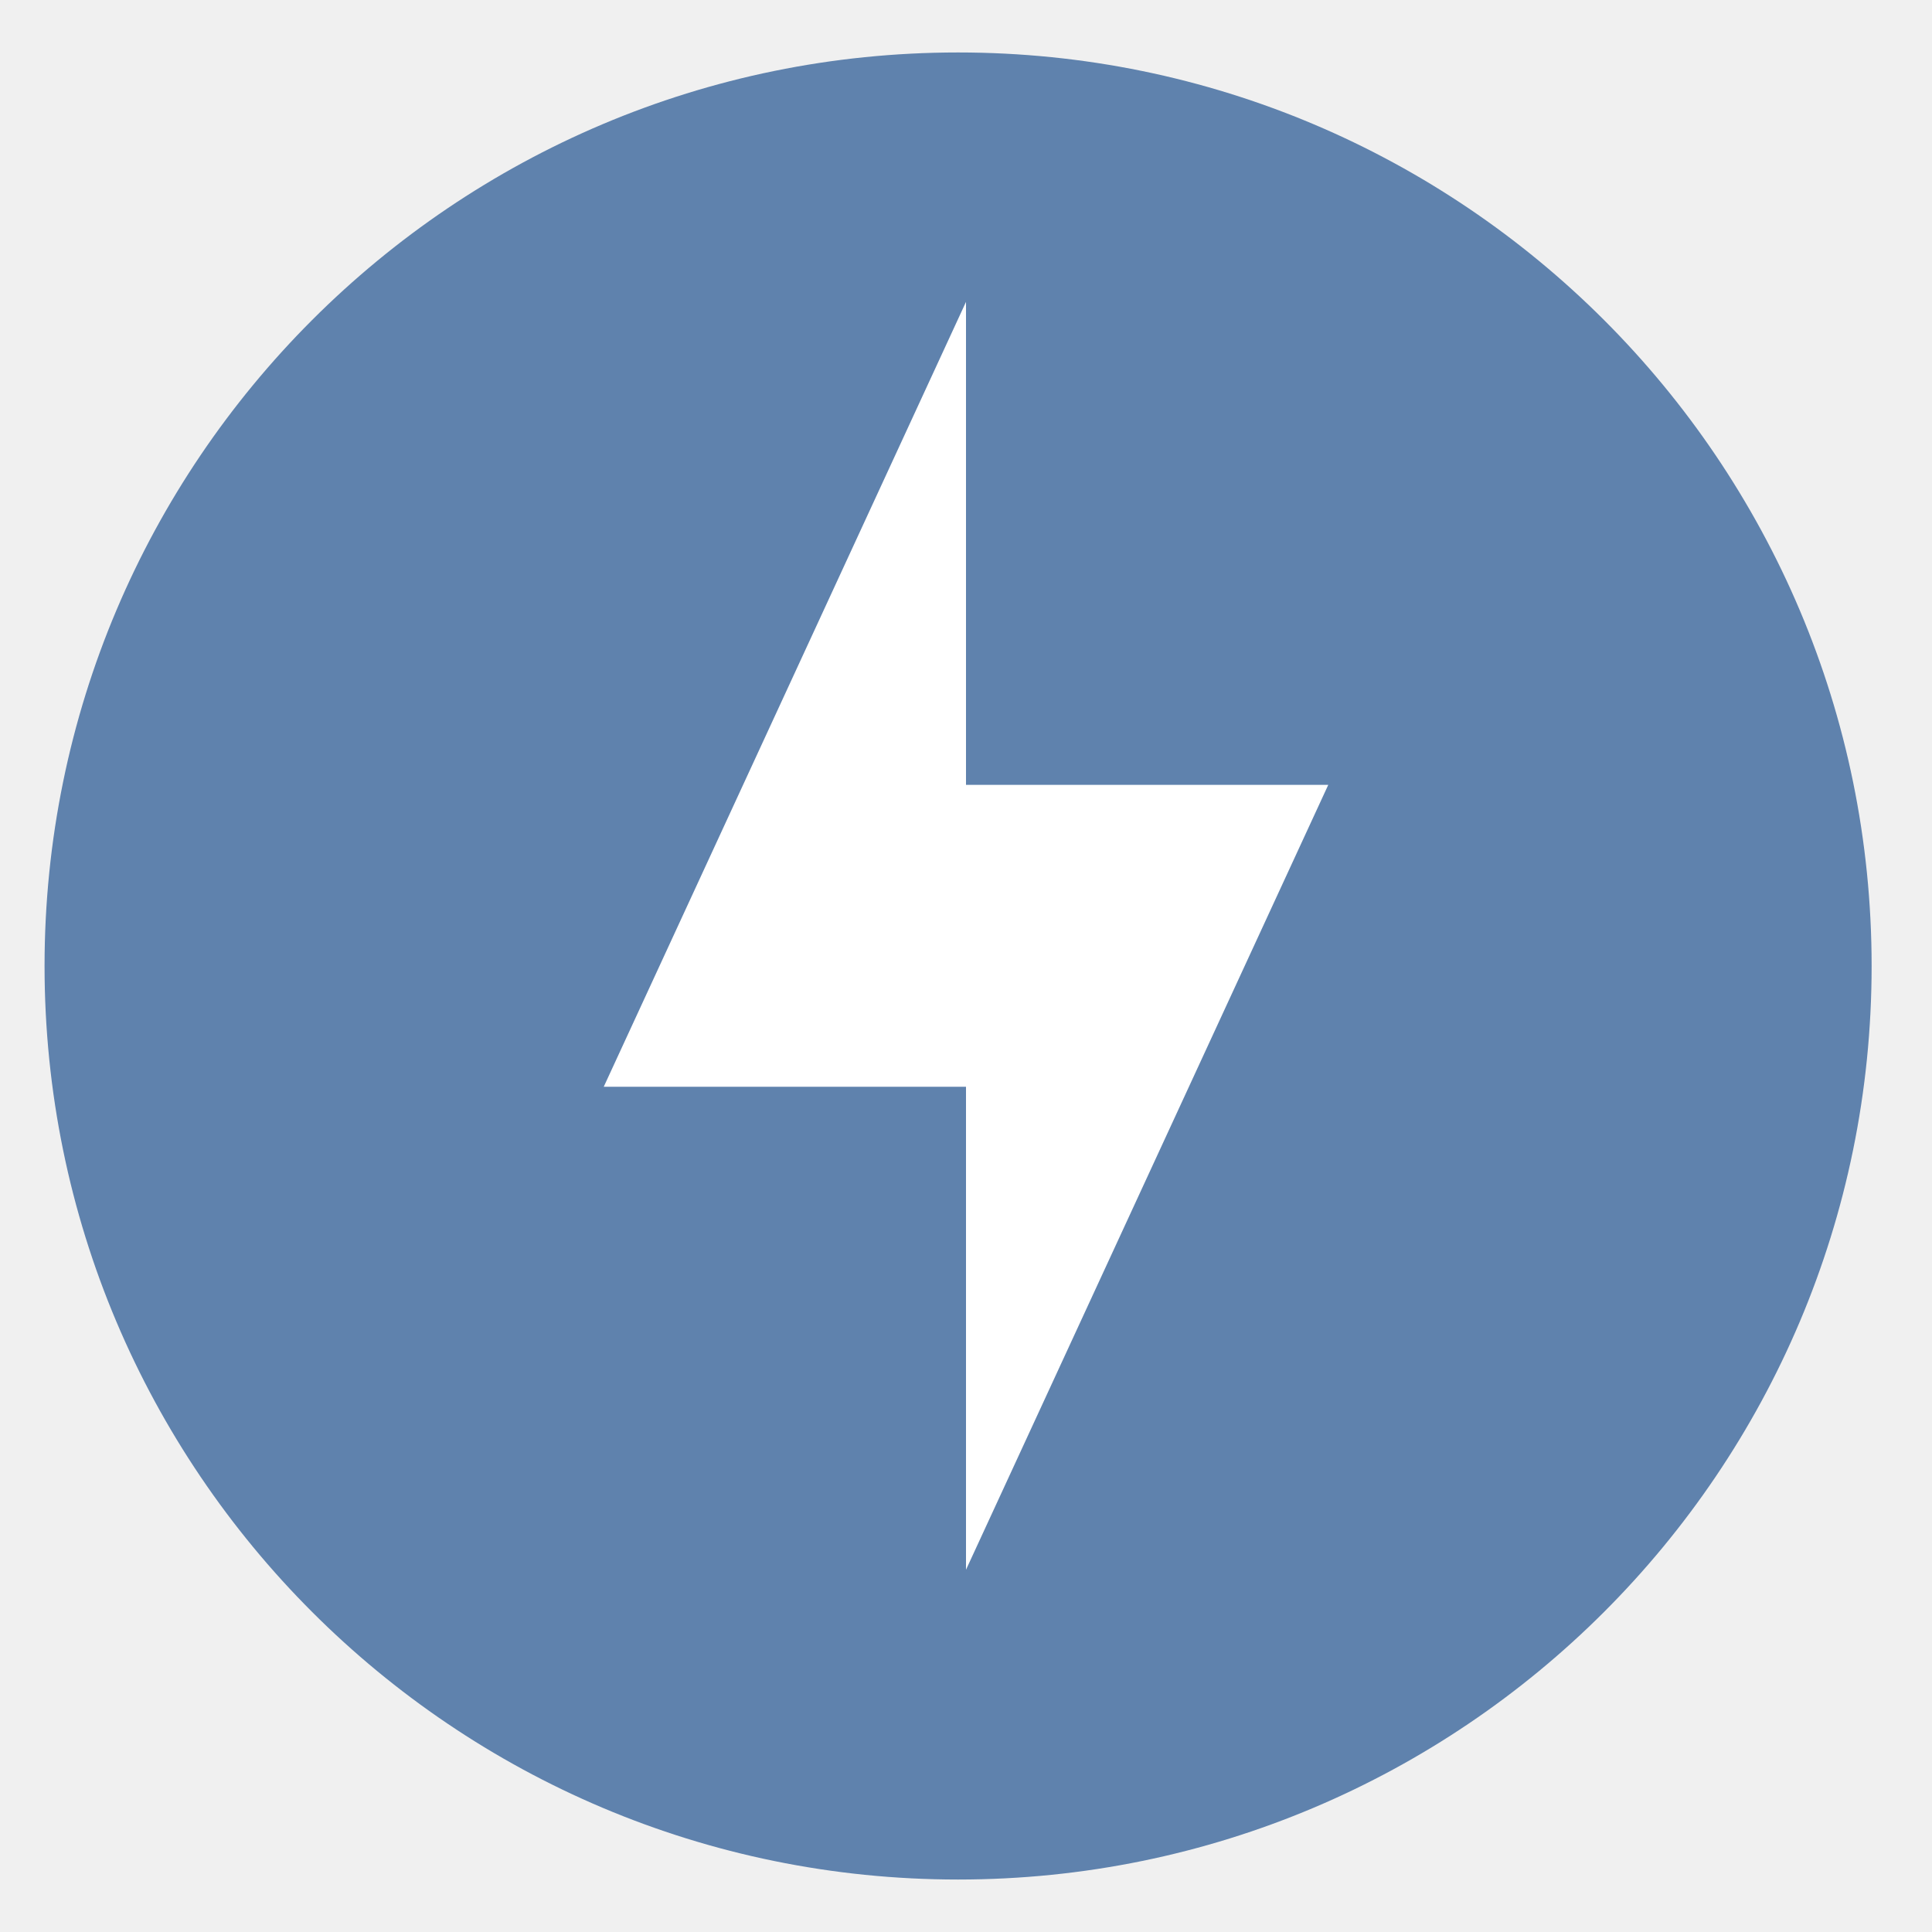
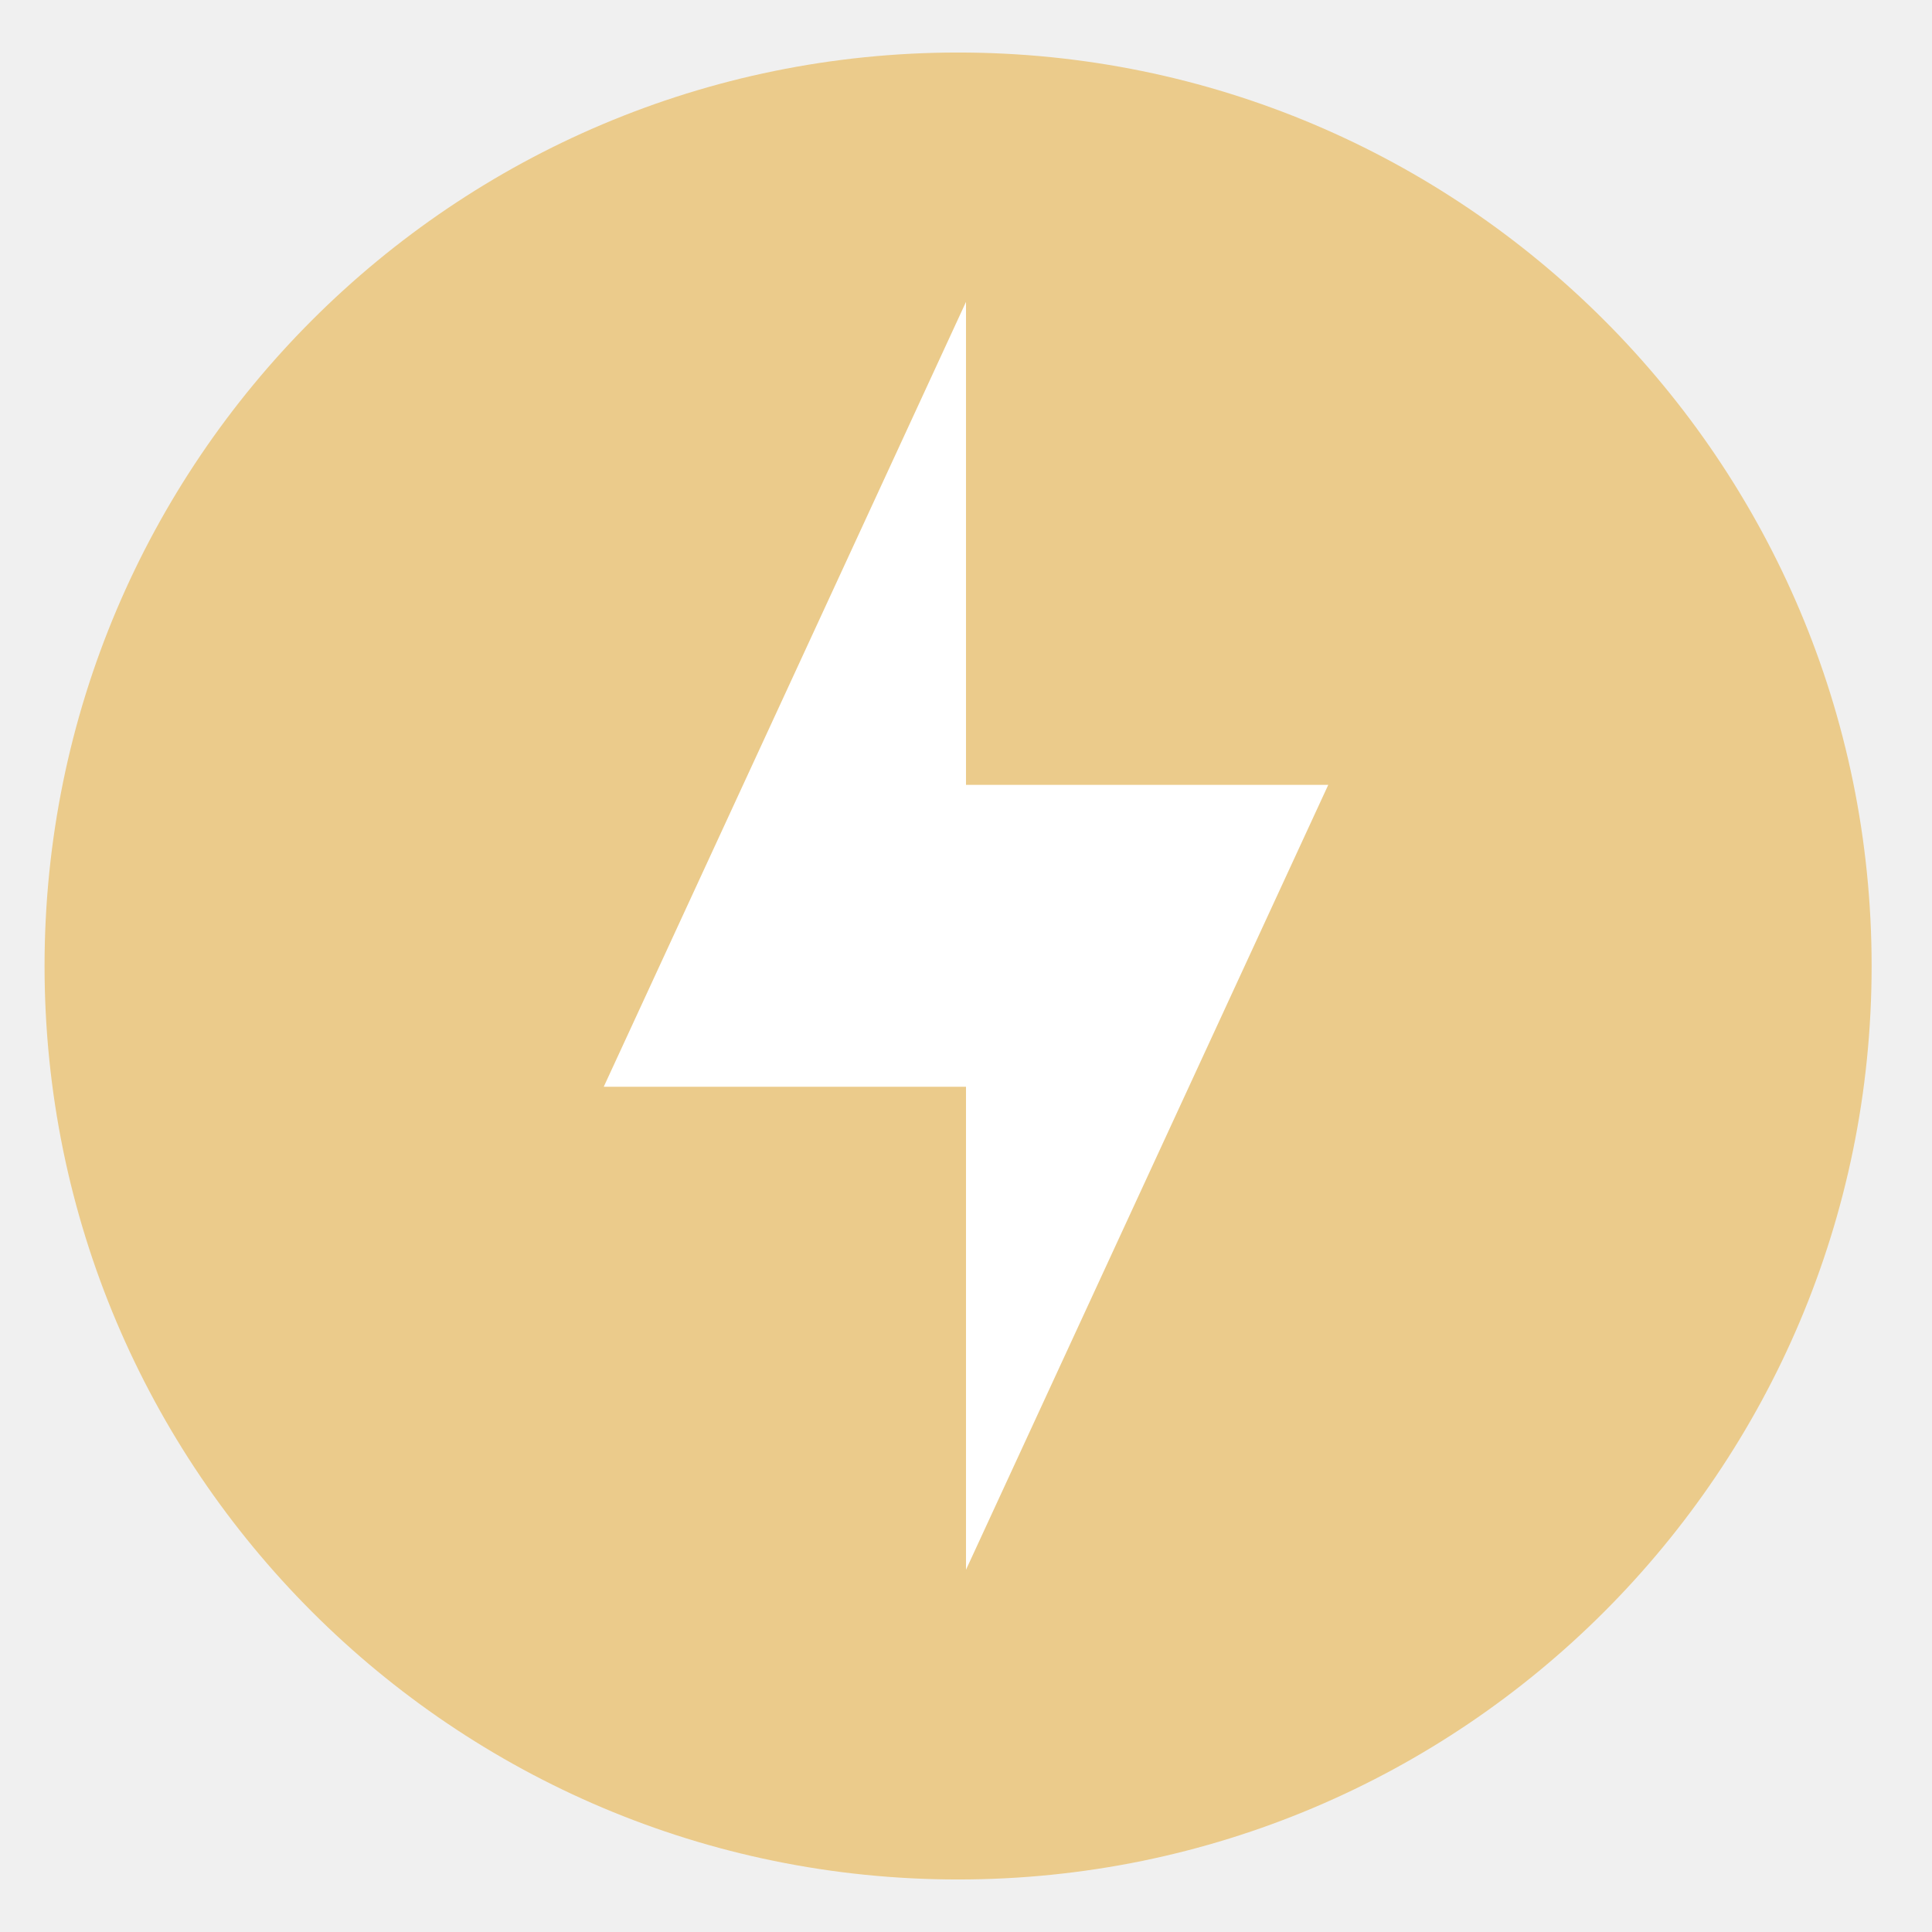
<svg xmlns="http://www.w3.org/2000/svg" height="48" width="48" version="1.1" id="svg6">
  <defs id="defs10" />
-   <path d="m44.322 27.405a19.73 19.73 0 0 1 -19.73 19.73 19.73 19.73 0 0 1 -19.73-19.73 19.73 19.73 0 0 1 19.73-19.73 19.73 19.73 0 0 1 19.73 19.73z" fill="#5e81ac" opacity=".99" transform="matrix(1.150355 0 0 1.150355 -4.486125 -7.525565)" id="path2" />
+   <path id="path2" style="stroke-width:1.15;fill:#ebcb8b;fill-opacity:1" d="M 23.805 1.305 A 22.696 22.696 0 0 0 1.107 24 A 22.696 22.696 0 0 0 23.805 46.695 A 22.696 22.696 0 0 0 46.5 24 A 22.696 22.696 0 0 0 23.805 1.305 z " />
  <path d="m24 7.5-9 19.5h9v12l9-19.5h-9z" fill="#ffffff" id="path4" />
</svg>
